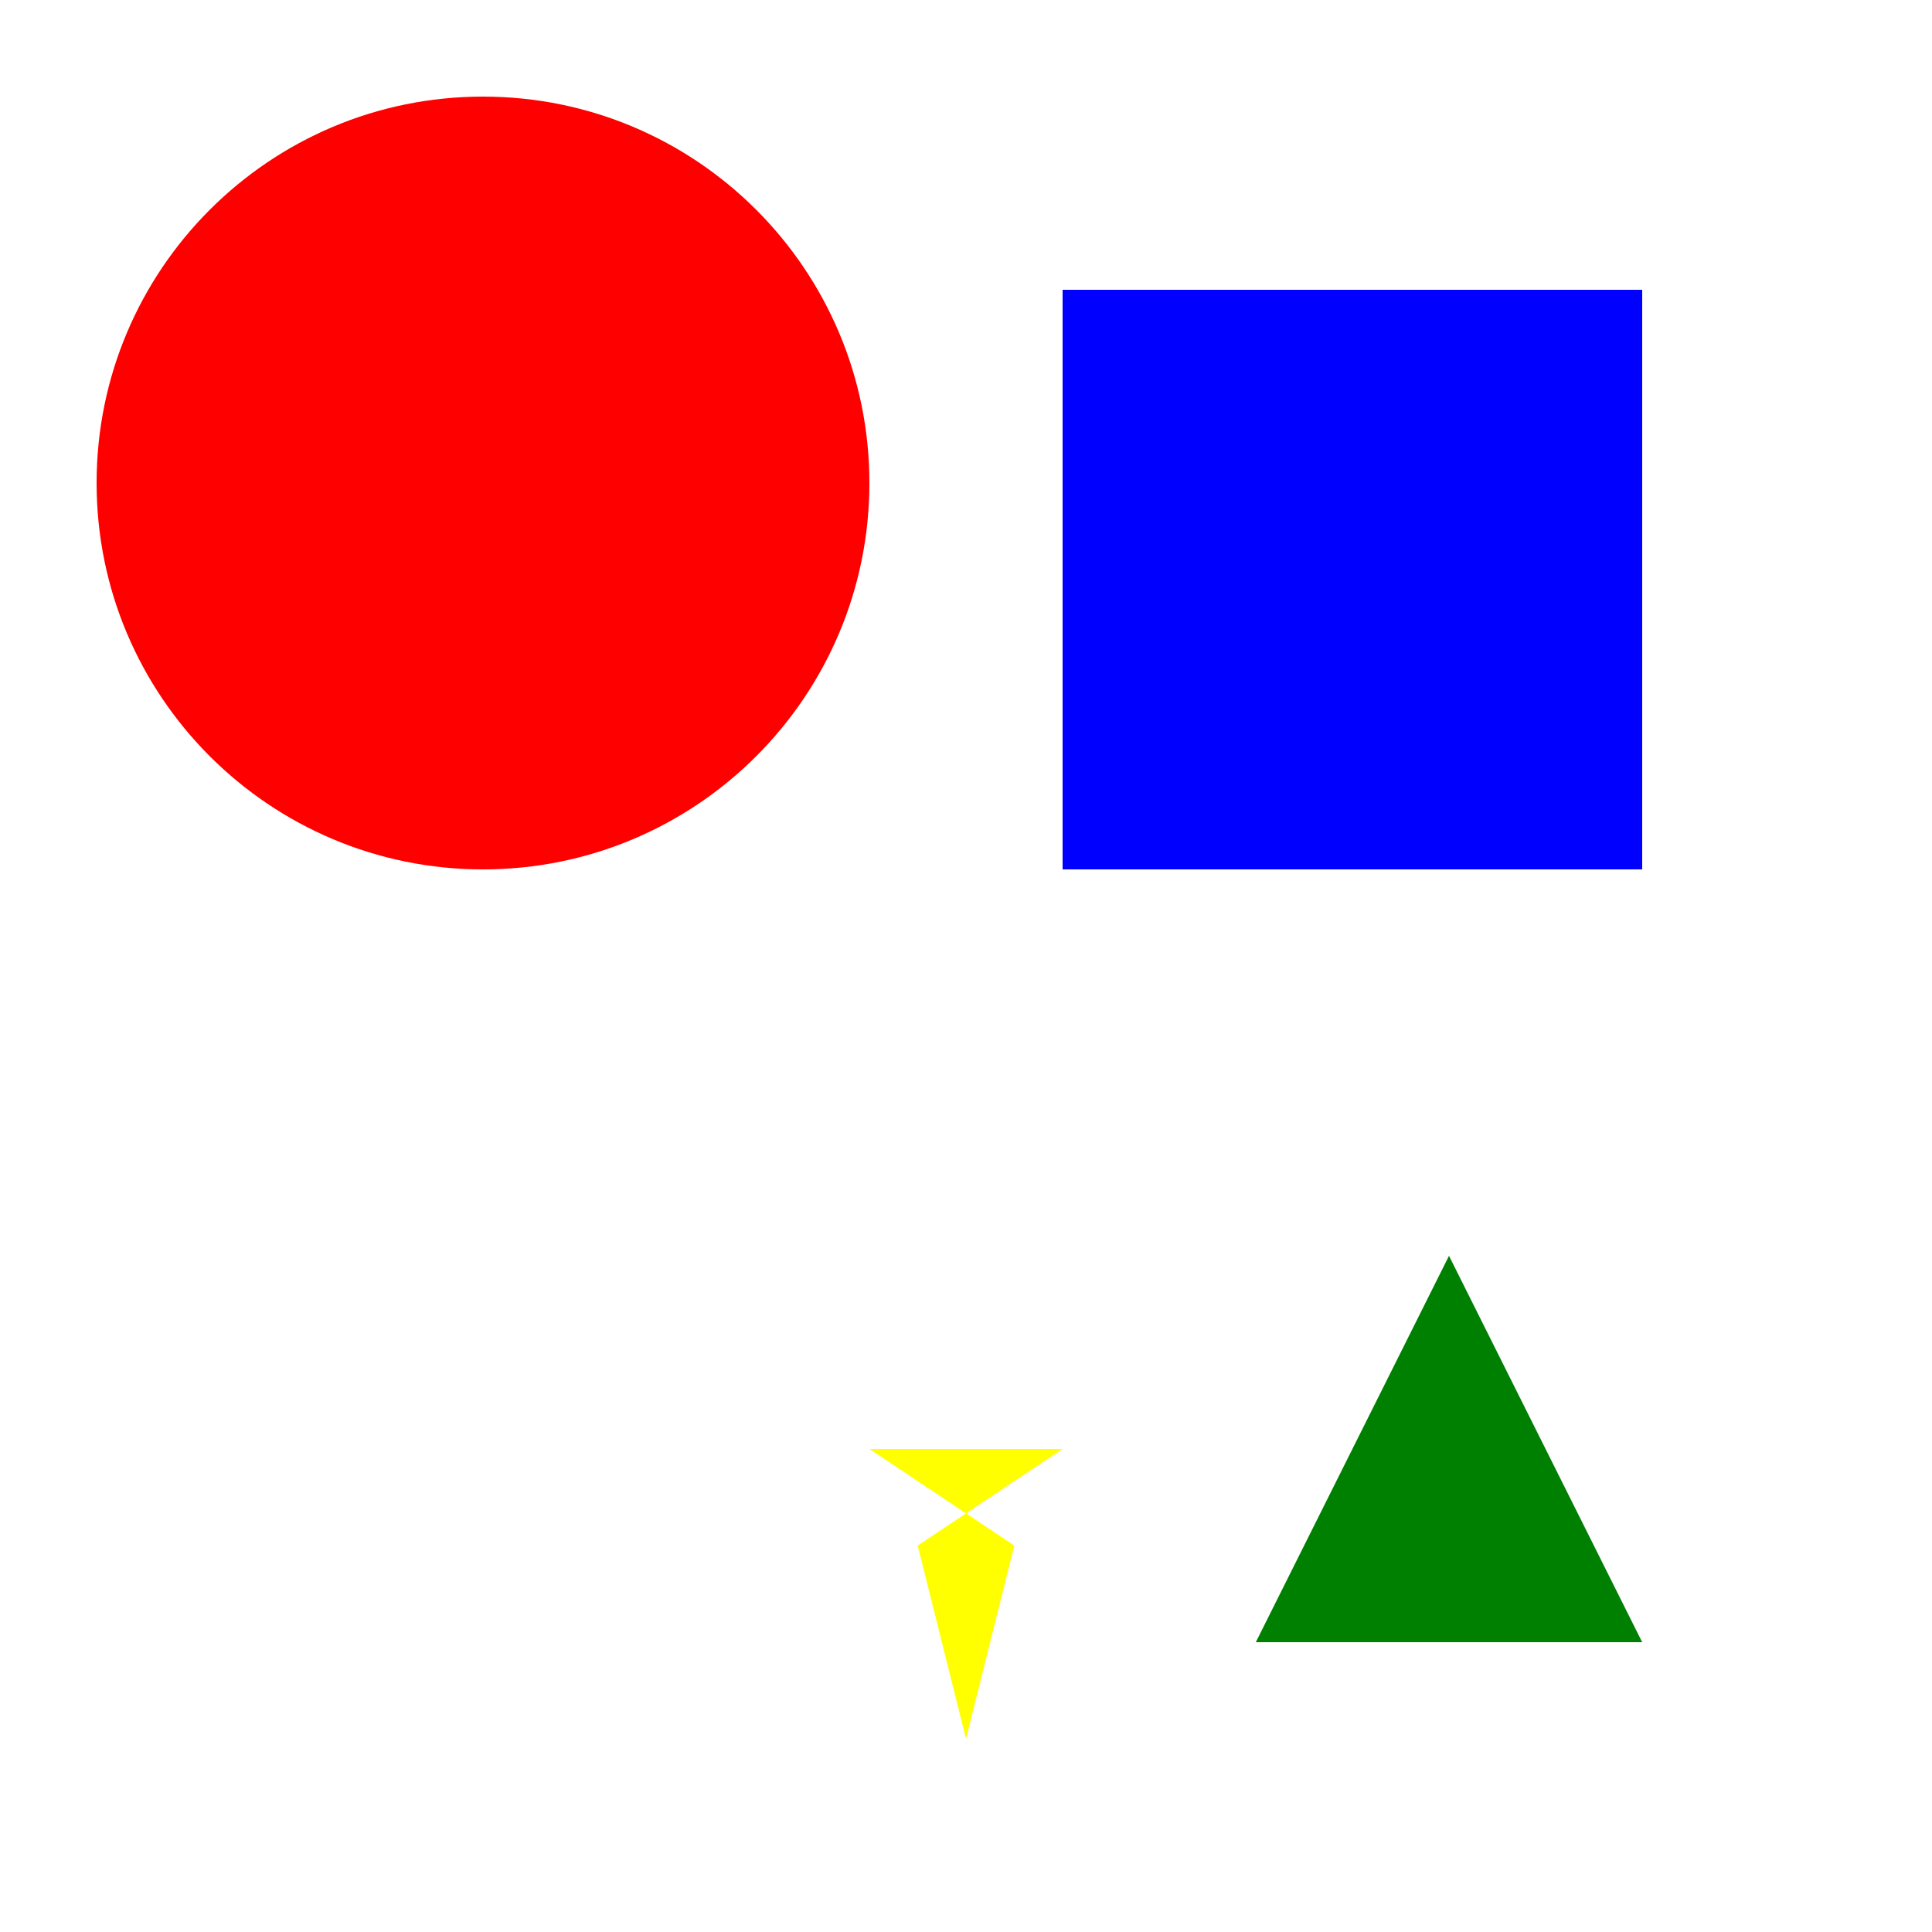
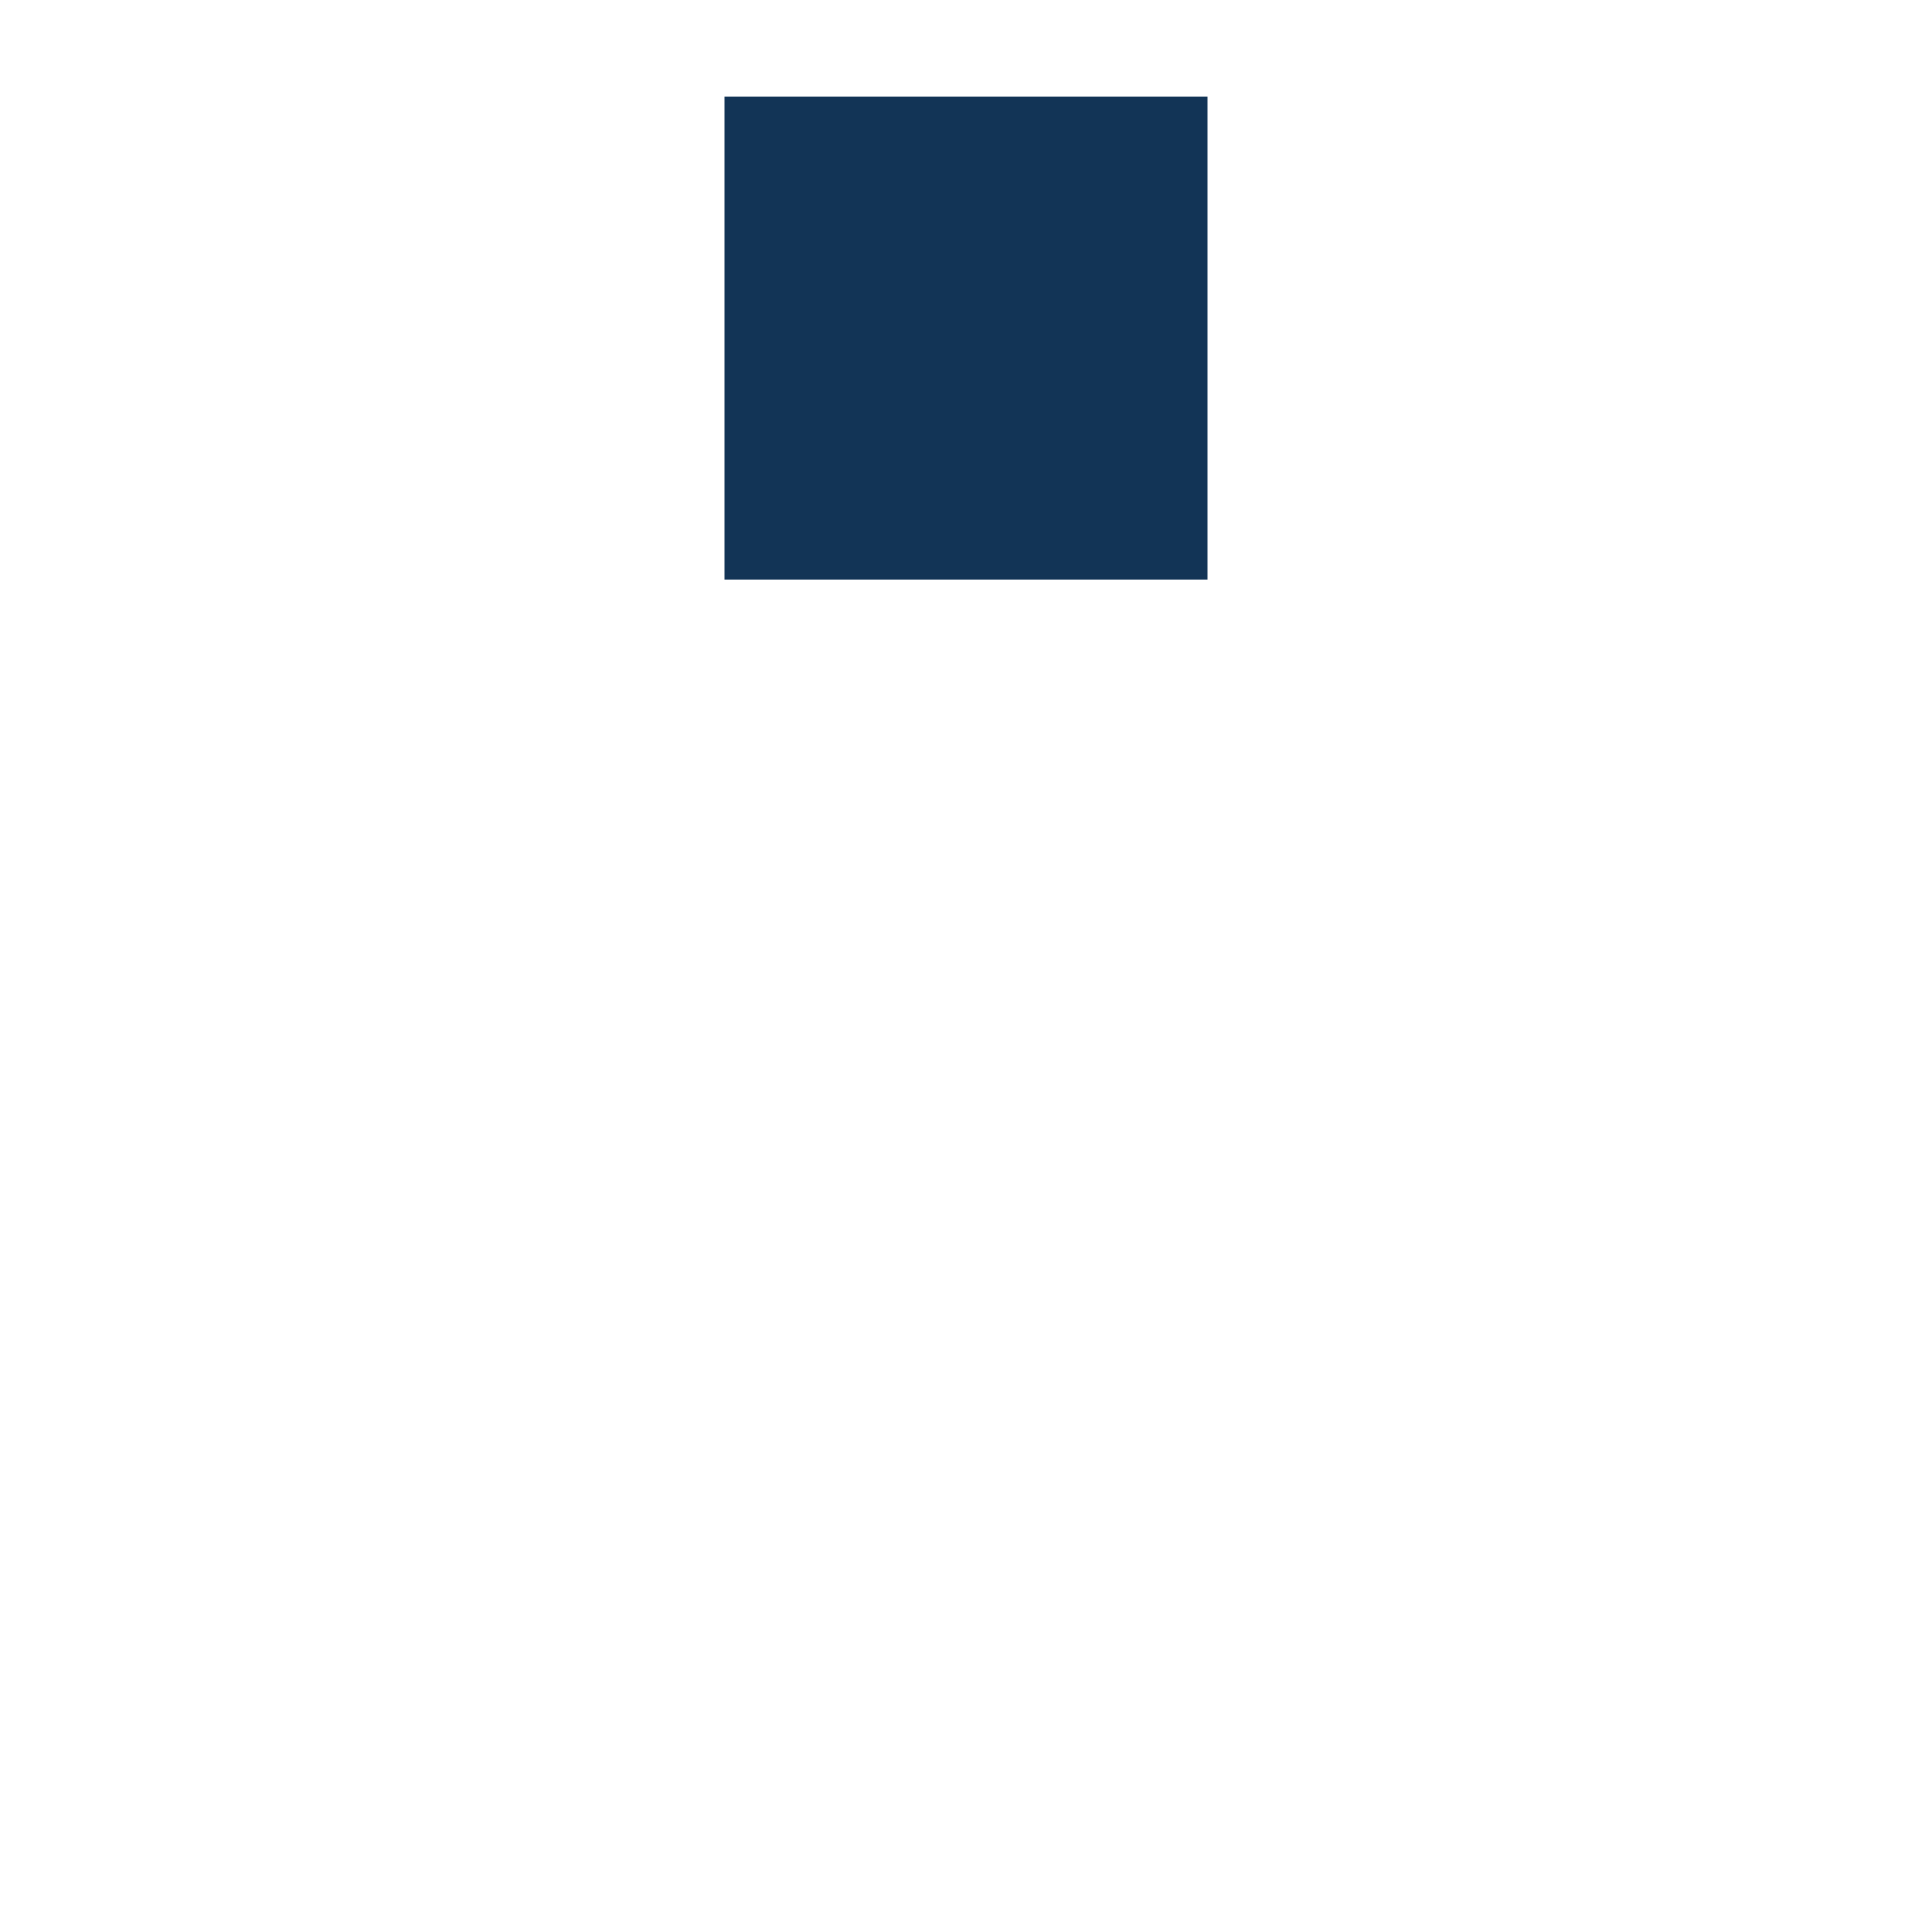
- <svg xmlns="http://www.w3.org/2000/svg" width="200" height="200" viewBox="0 0 200 200">
-   <circle cx="50" cy="50" r="40" fill="red" />
-   <rect x="110" y="30" width="60" height="60" fill="blue" />
-   <polygon points="150,130 170,170 130,170" fill="green" />
-   <polygon points="100,180 105,160 90,150 110,150 95,160" fill="yellow" />
+ <svg xmlns="http://www.w3.org/2000/svg" fill="none" width="400" height="400">
+   <rect width="100" height="100" x="150" y="20" fill="#123456">
+     <animate attributeName="rx" values="0;50;0" dur="10s" repeatCount="indefinite" />
+   </rect>
</svg>
